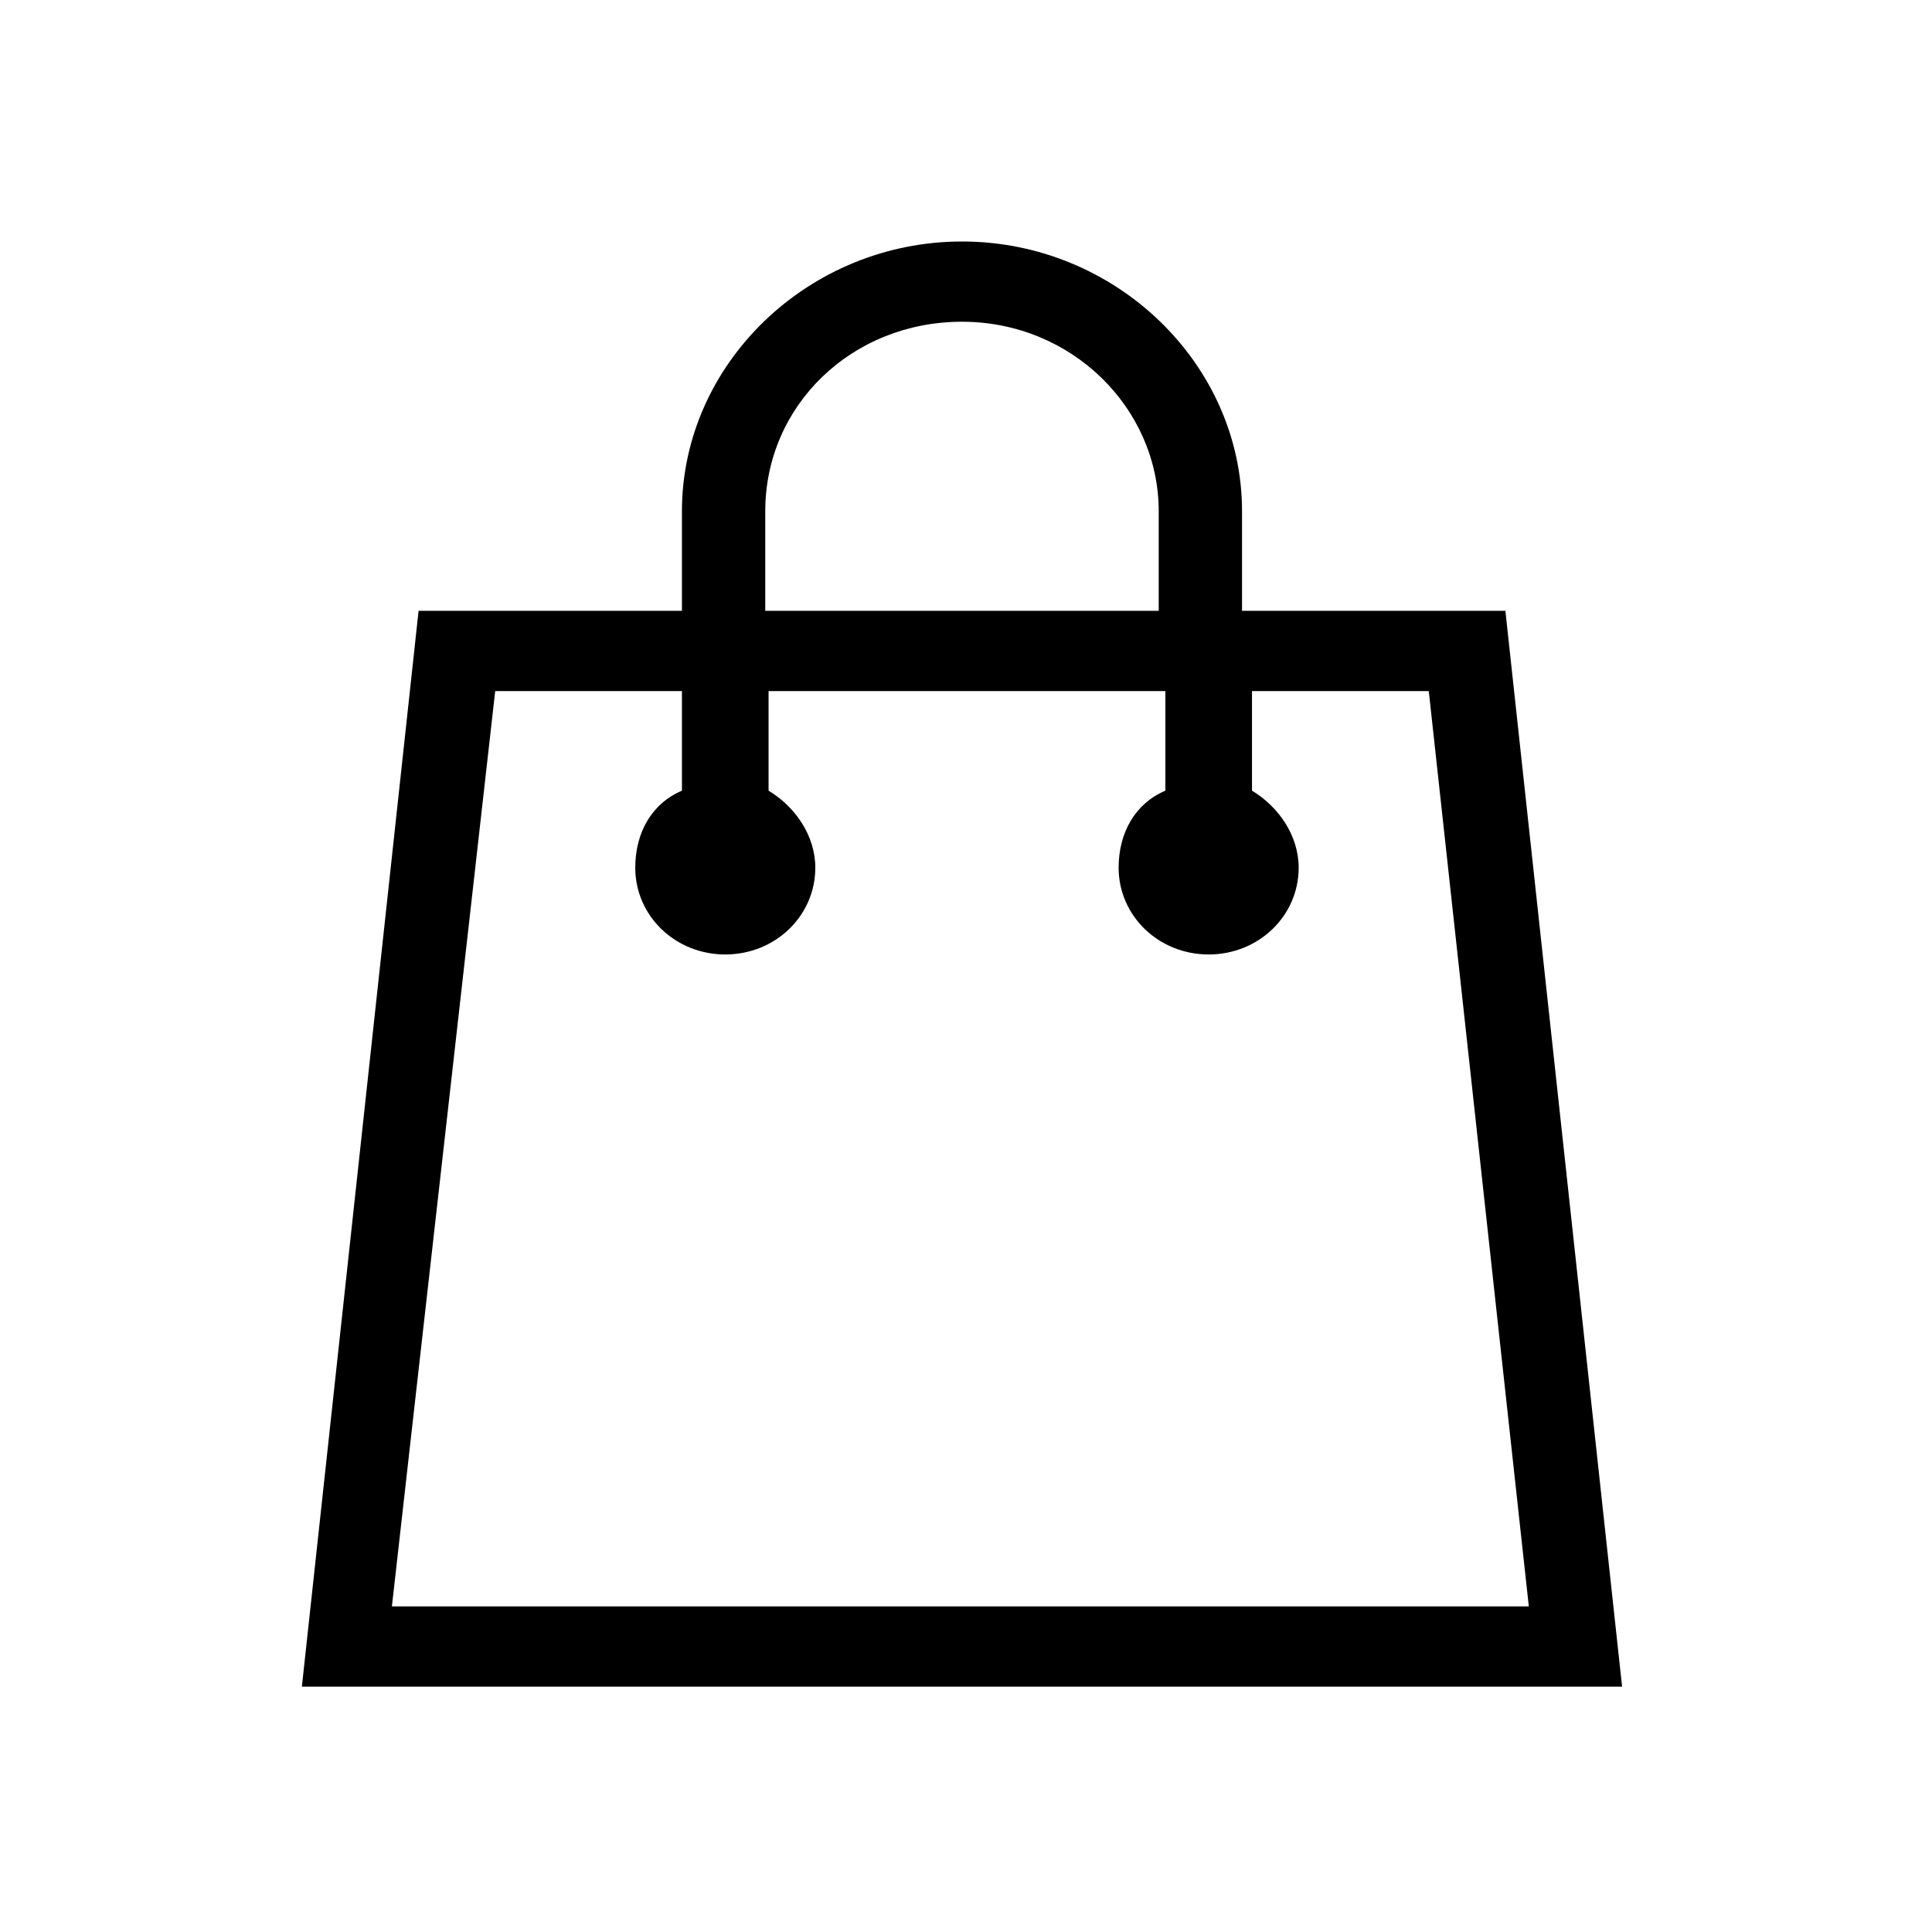
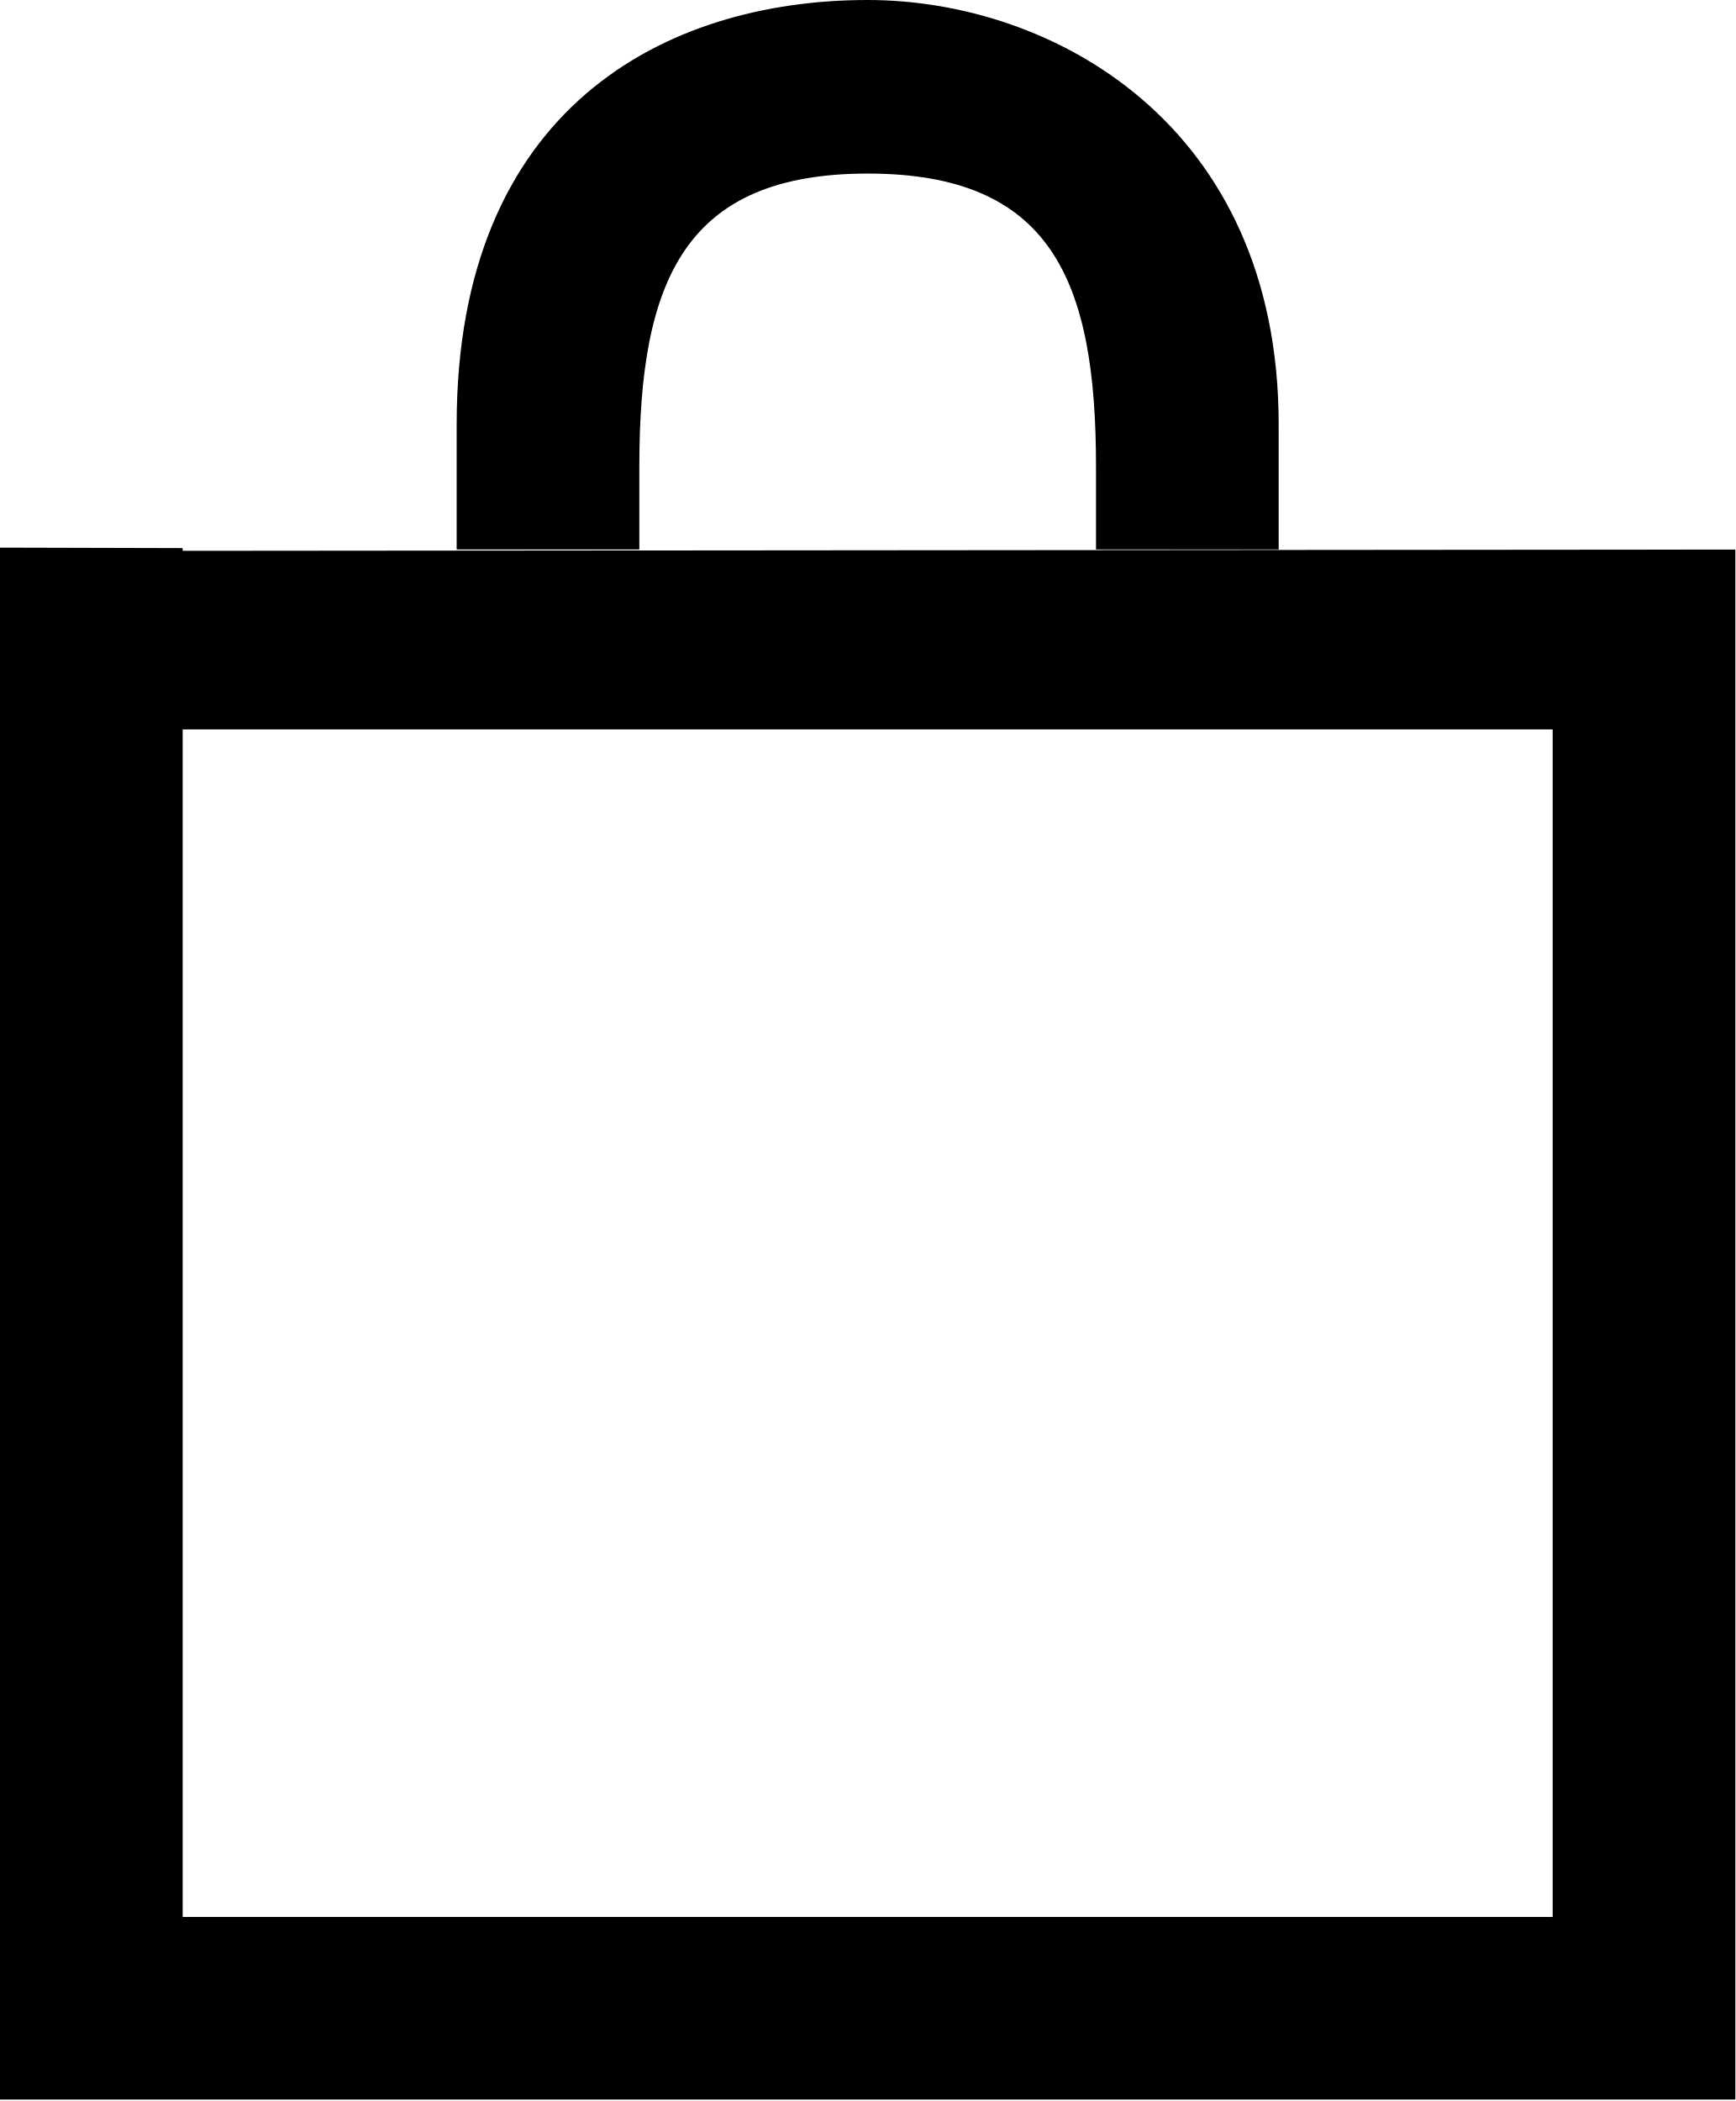
- <svg xmlns="http://www.w3.org/2000/svg" width="32px" height="32px" viewBox="0 0 32 32" version="1.1">
-   <g id="Cart" stroke="none" stroke-width="1" fill="none" fill-rule="evenodd">
-     <g id="Group" transform="translate(5, 4)" fill="#000000" fill-rule="nonzero">
-       <g id="Bag">
-         <path d="M19.934,6.117 L15.572,6.117 L15.572,4.468 C15.572,2.022 13.474,0 10.934,0 C8.394,0 6.295,2.022 6.295,4.468 L6.295,6.117 L1.933,6.117 L0,23.936 L21.867,23.936 L19.934,6.117 Z M7.675,4.468 C7.675,2.713 9.111,1.329 10.934,1.329 C12.756,1.329 14.192,2.766 14.192,4.468 L14.192,6.117 L7.675,6.117 L7.675,4.468 Z M3.202,7.447 L6.295,7.447 L6.295,9.096 C5.798,9.308 5.522,9.787 5.522,10.372 C5.522,11.17 6.184,11.809 7.013,11.809 C7.841,11.809 8.504,11.17 8.504,10.372 C8.504,9.841 8.172,9.362 7.73,9.096 L7.73,7.447 L14.302,7.447 L14.302,9.096 C13.805,9.308 13.528,9.787 13.528,10.372 C13.528,11.17 14.191,11.809 15.019,11.809 C15.848,11.809 16.51,11.17 16.51,10.372 C16.51,9.841 16.179,9.362 15.737,9.096 L15.737,7.447 L18.665,7.447 L20.322,22.607 L1.491,22.607 L3.202,7.447 Z" id="Shape" />
-       </g>
-     </g>
-   </g>
+ <svg xmlns="http://www.w3.org/2000/svg" class="Icon Icon--cart-desktop" role="presentation" viewBox="0 0 19 23">
+   <path d="M0 22.985V5.995L2 6v.03l17-.014v16.968H0zm17-15H2v13h15v-13zm-5-2.882c0-2.04-.493-3.203-2.5-3.203-2 0-2.5 1.164-2.5 3.203v.912H5V4.647C5 1.19 7.274 0 9.5 0 11.517 0 14 1.354 14 4.647v1.368h-2v-.912z" fill="currentColor" />
</svg>
